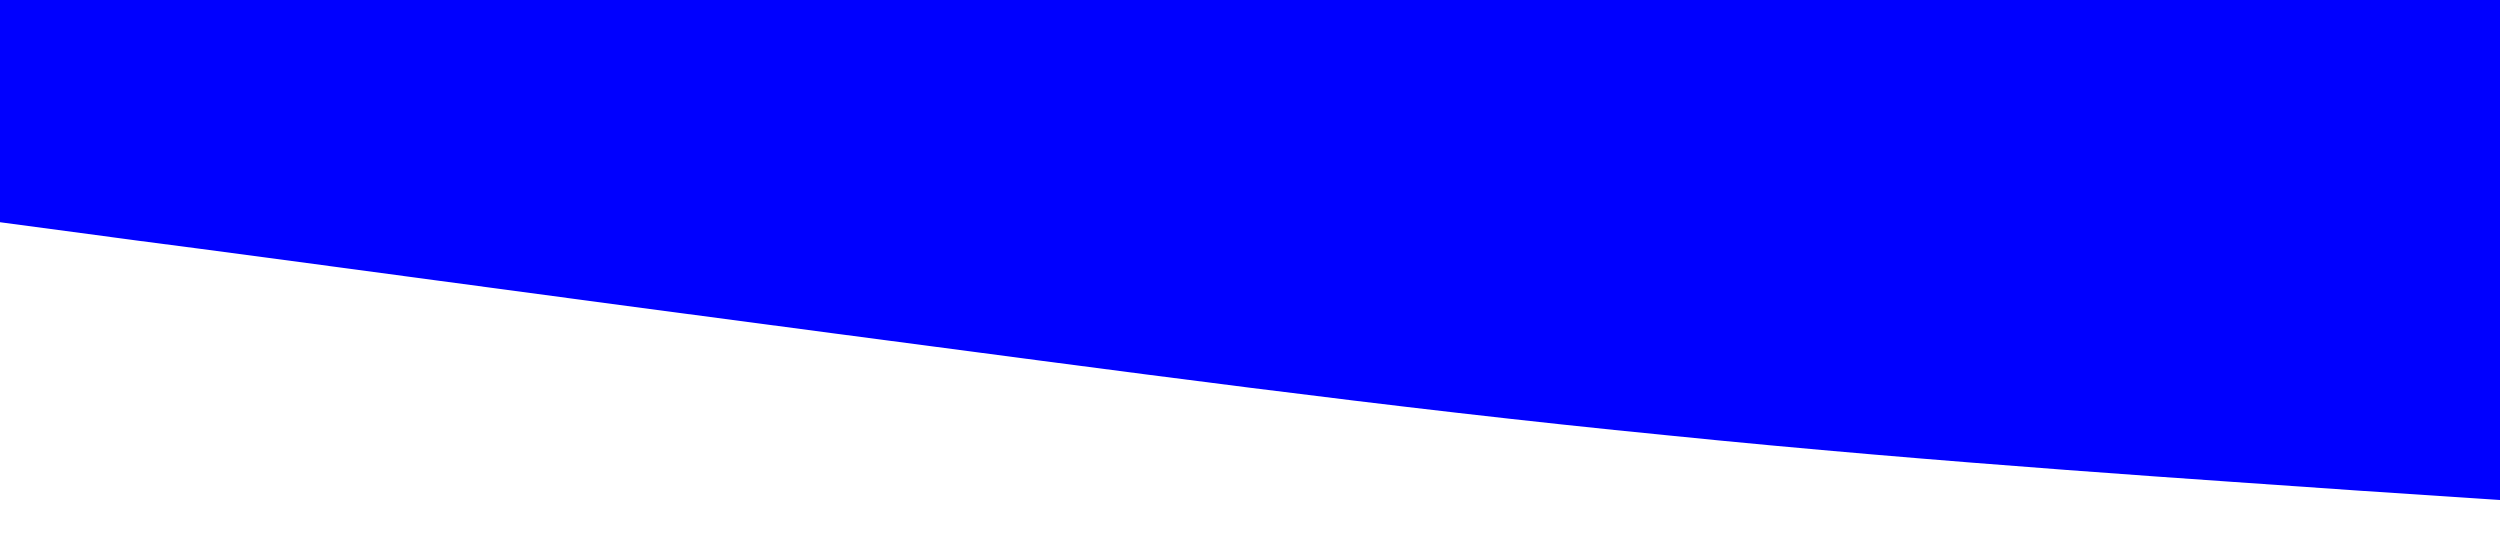
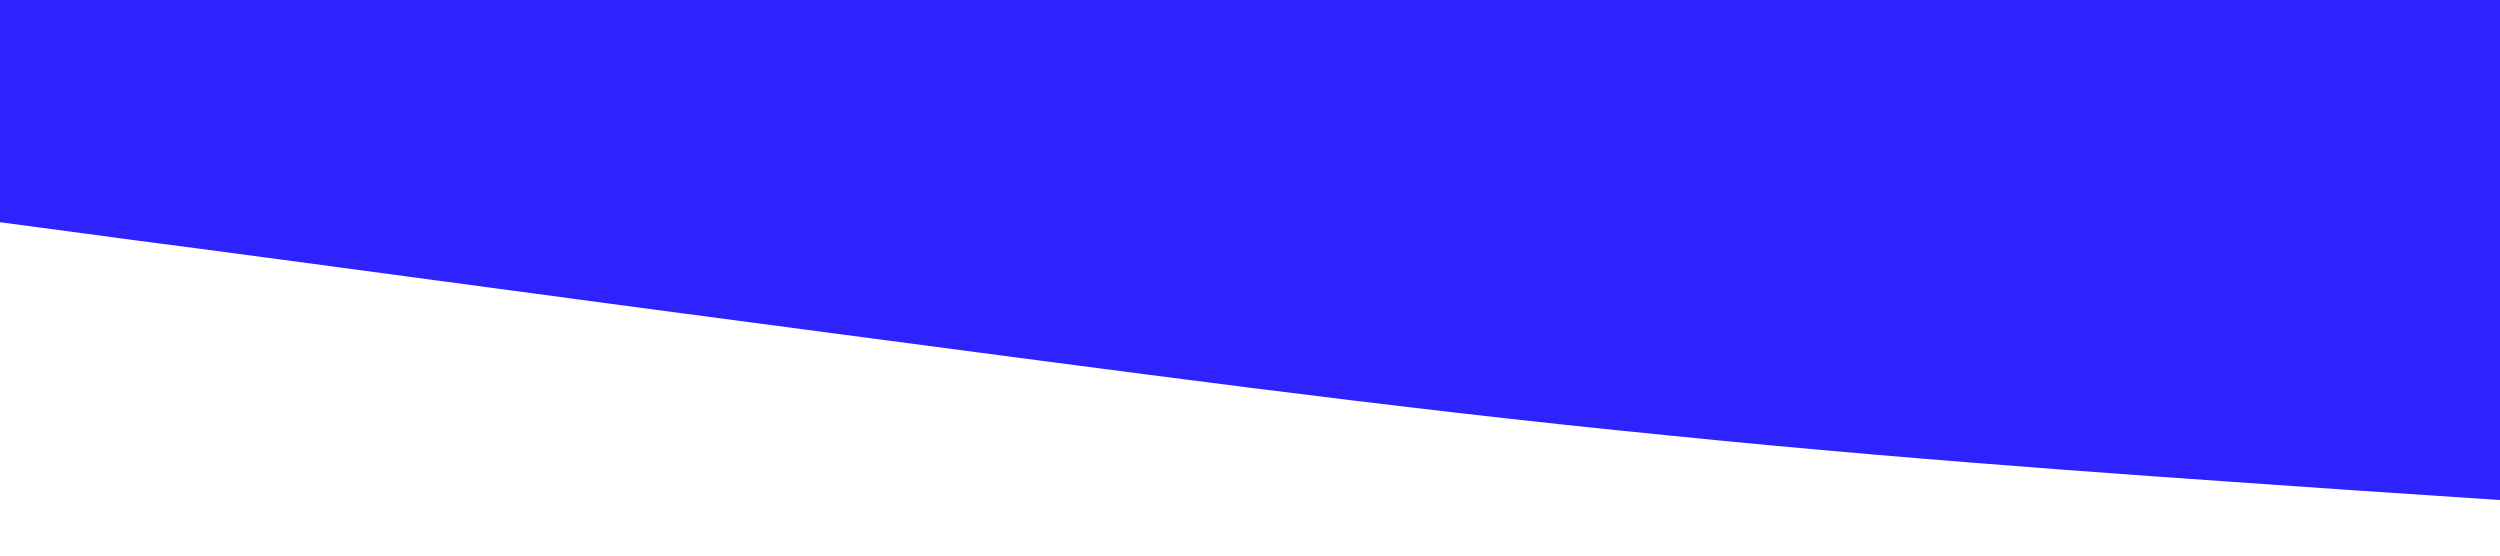
- <svg xmlns="http://www.w3.org/2000/svg" viewBox="0 0 1440 320">
-   <path fill="blue" fill-opacity="1" d="M0,128L80,138.7C160,149,320,171,480,192C640,213,800,235,960,250.7C1120,267,1280,277,1360,282.7L1440,288L1440,0L1360,0C1280,0,1120,0,960,0C800,0,640,0,480,0C320,0,160,0,80,0L0,0Z" />
+ <svg xmlns="http://www.w3.org/2000/svg" version="1.1" id="Layer_1" x="0px" y="0px" viewBox="0 0 1440 320" style="enable-background:new 0 0 1440 320;" xml:space="preserve">
+   <style type="text/css">
+ 	.st0{fill:#2E23FC;}
+ </style>
+   <path class="st0" d="M0,128l80,10.7C160,149,320,171,480,192s320,43,480,58.7c160,16.3,320,26.3,400,32l80,5.3V0h-80  c-80,0-240,0-400,0S640,0,480,0S160,0,80,0H0V128z" />
</svg>
